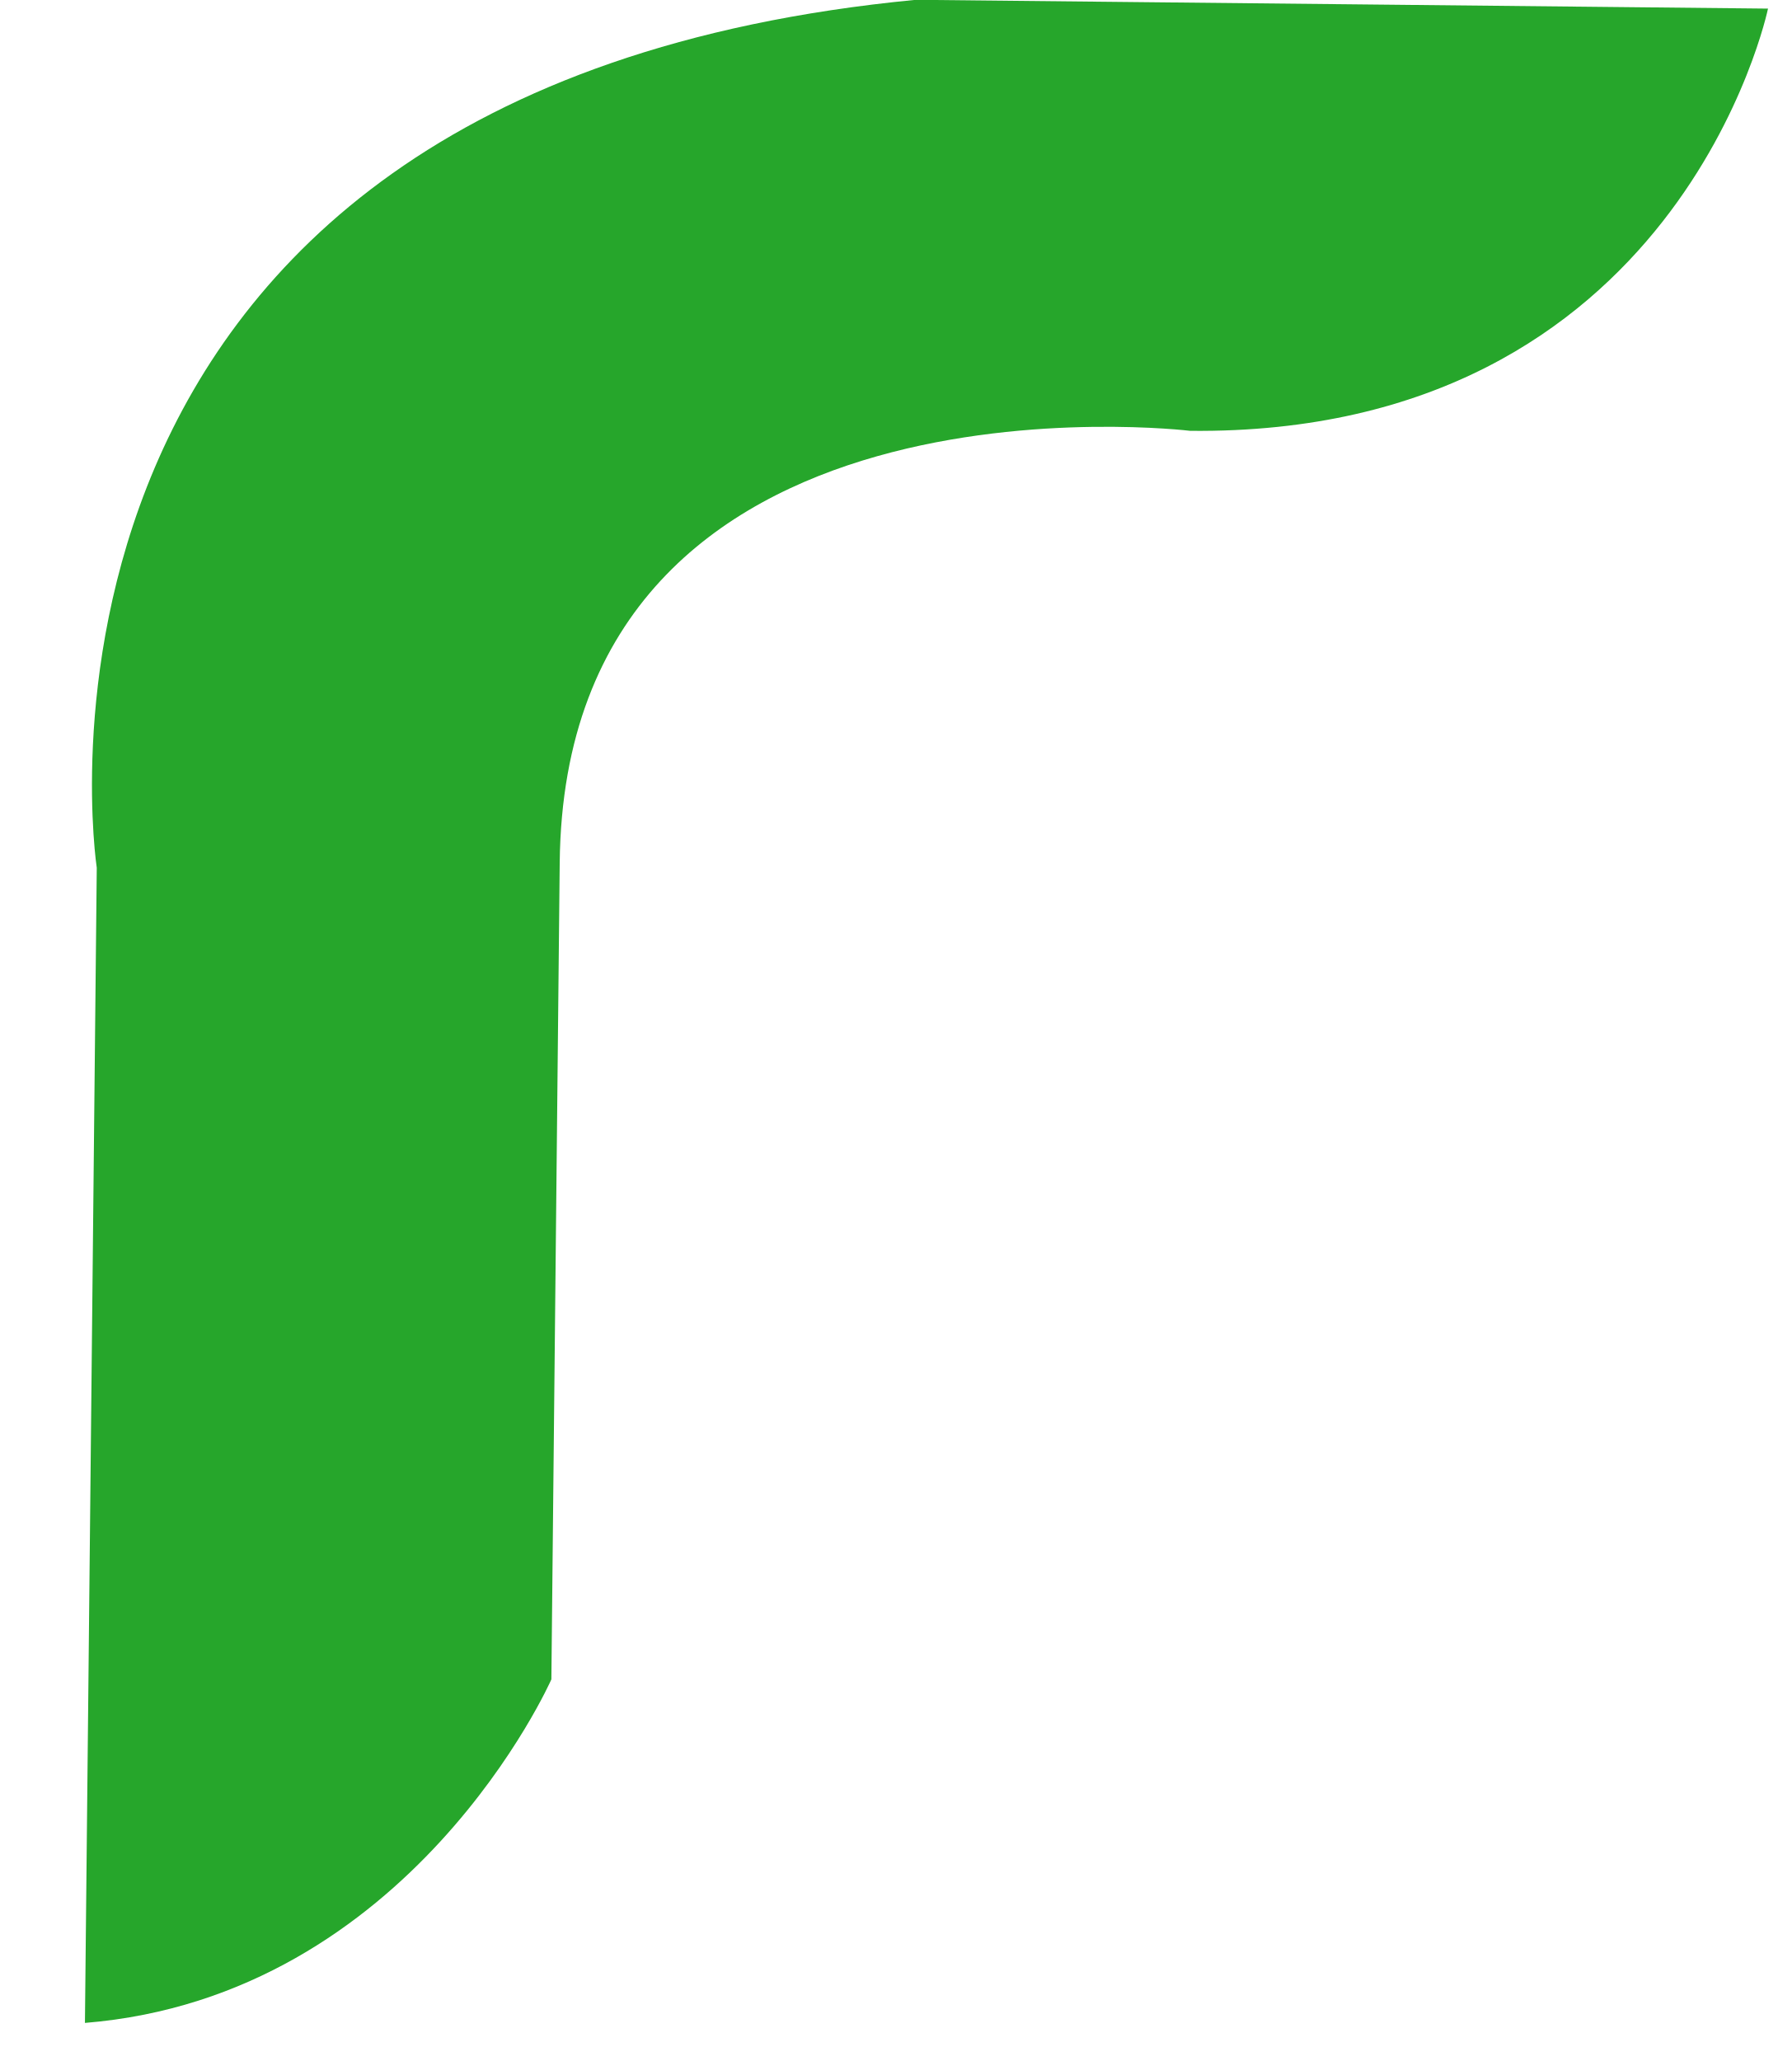
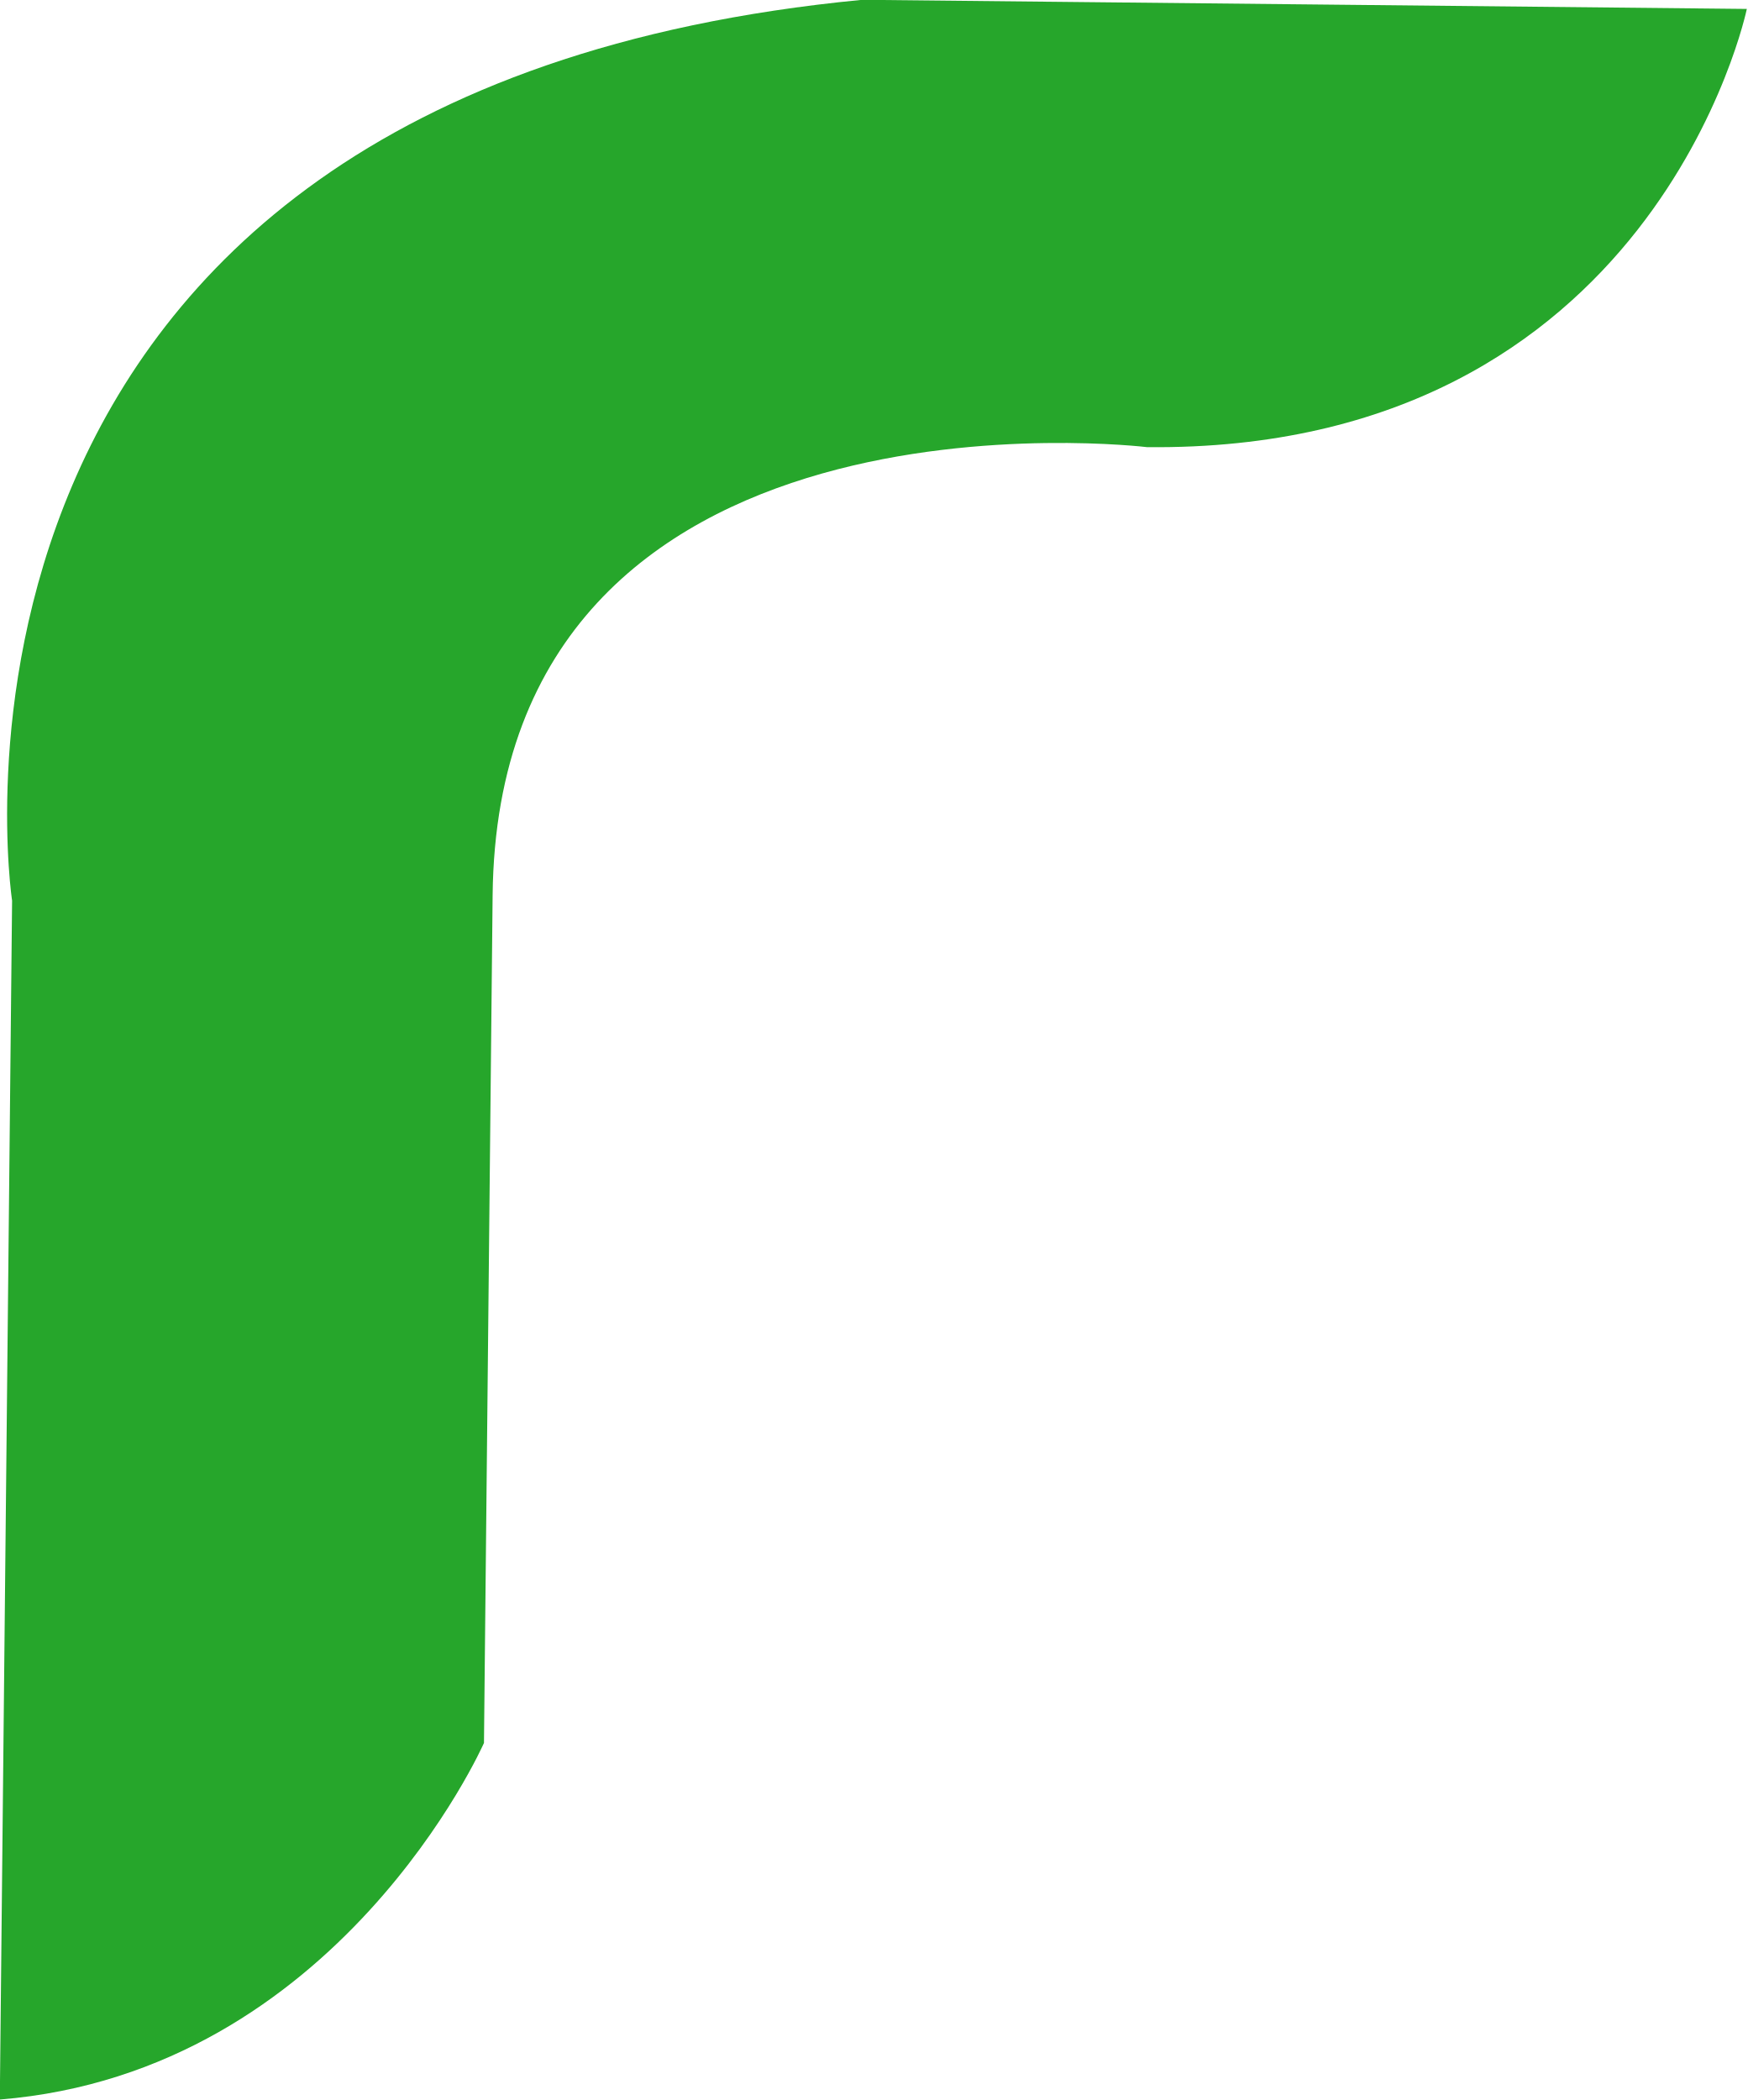
- <svg xmlns="http://www.w3.org/2000/svg" width="20" height="23" viewBox="0 0 20 23" fill="none">
+ <svg xmlns="http://www.w3.org/2000/svg" width="18.79" height="22.58" viewBox="0.95 0 18.79 22.58" fill="none">
  <path d="M0.948 22.575L1.08 9.684C1.08 9.684 -0.24 1.003 10.221 -0.002L19.733 0.096C19.733 0.096 18.745 4.864 13.284 4.808C13.284 4.808 6.306 3.959 6.247 9.626L6.154 18.741C6.154 18.741 4.593 22.279 0.948 22.575Z" fill="#26A62B" />
</svg>
